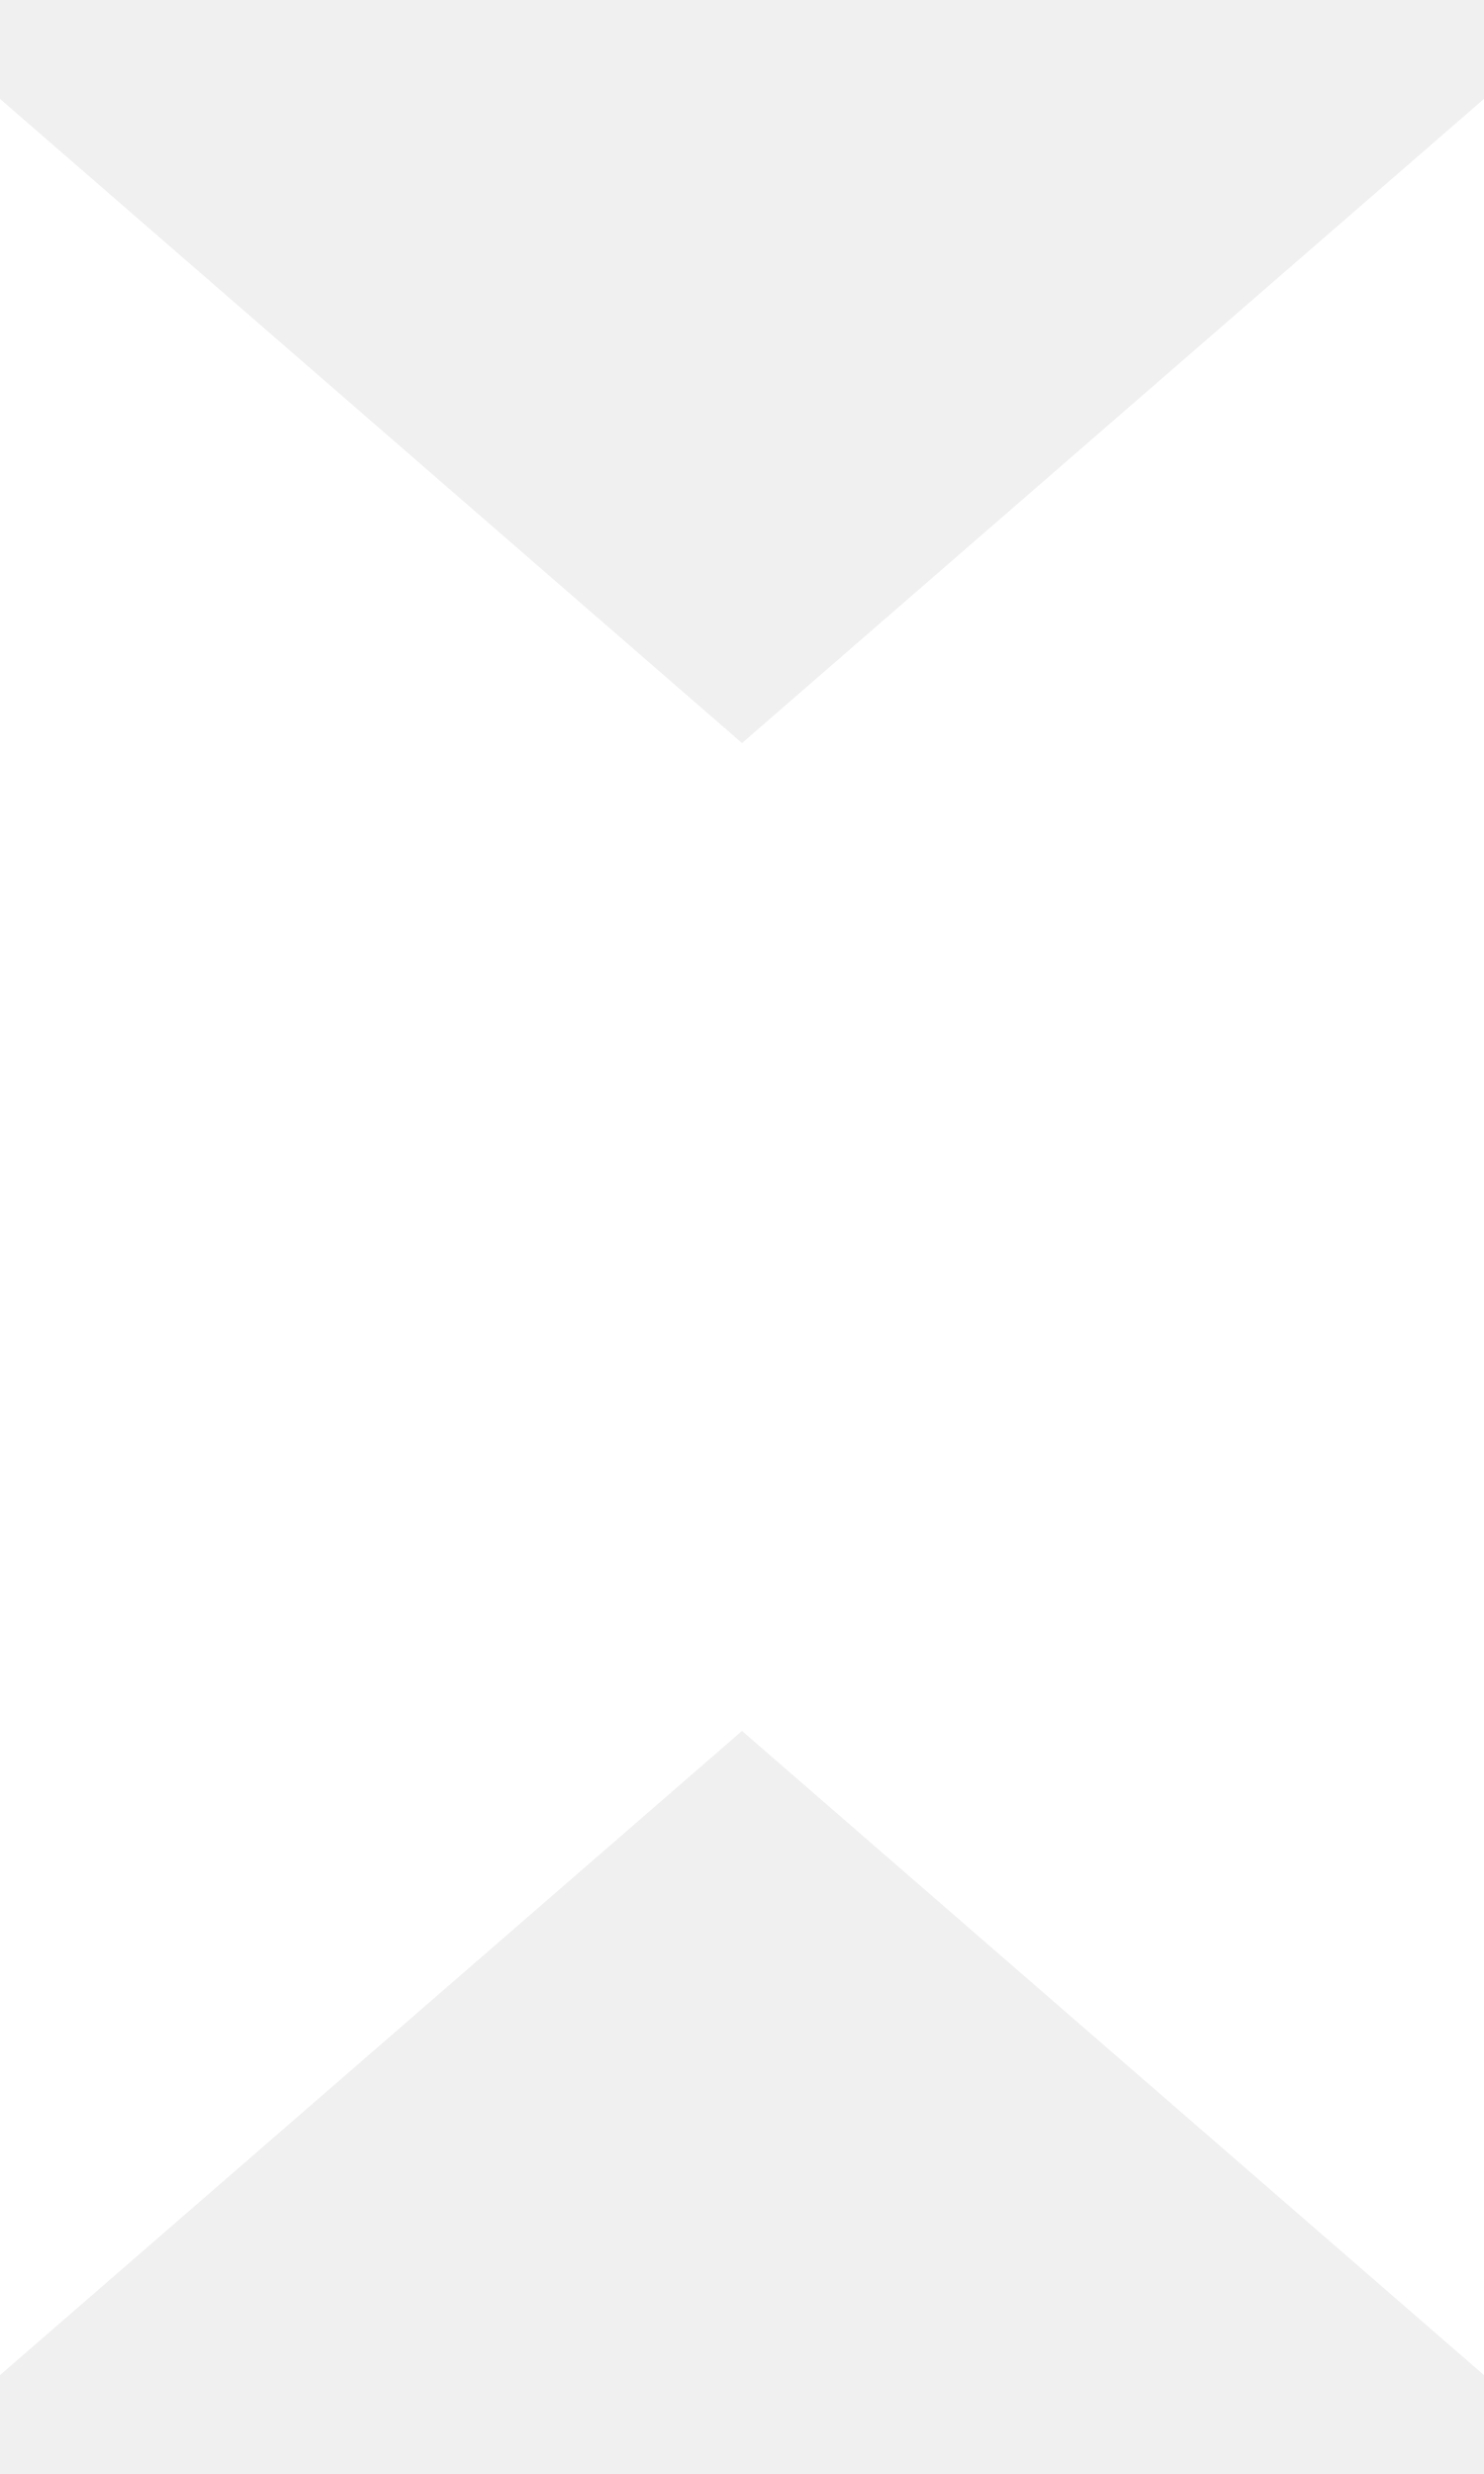
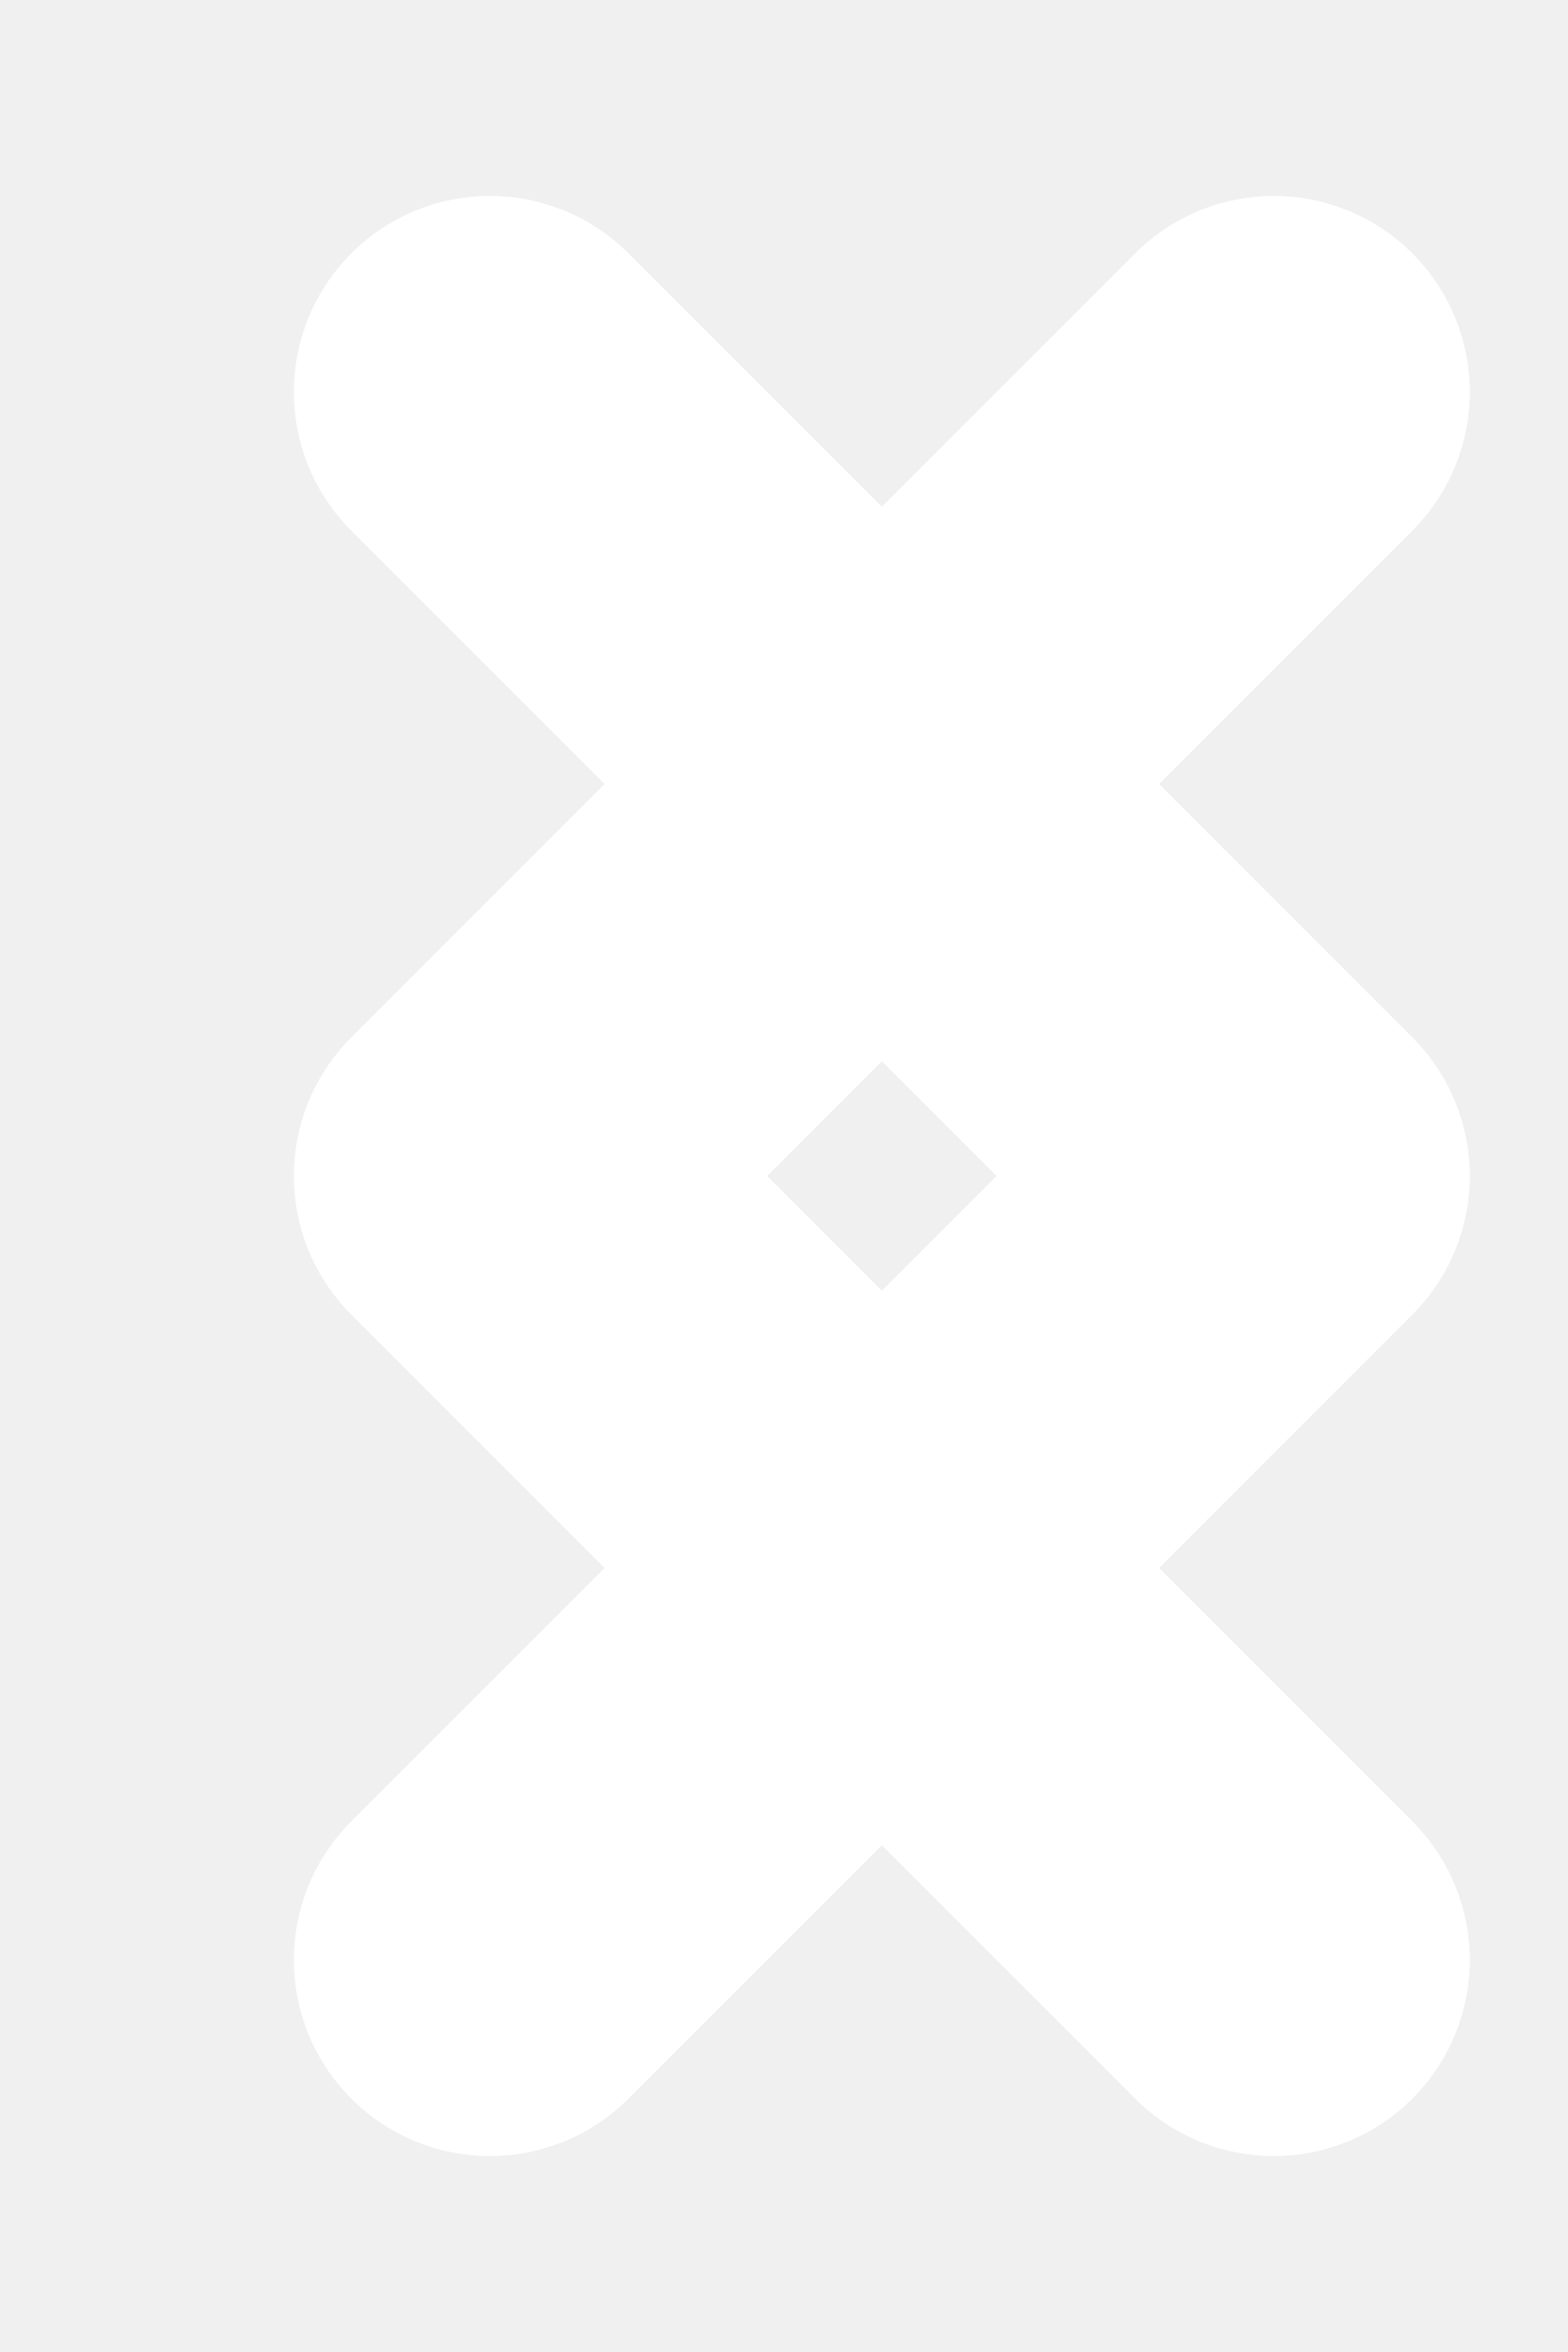
- <svg xmlns="http://www.w3.org/2000/svg" x="0" y="0" width="3" height="5" viewBox="0 0 3 5">
+ <svg xmlns="http://www.w3.org/2000/svg" x="0" y="0" width="8" height="12" viewBox="0 0 8 12">
  <style>
    .t {
-       fill: #fff;
+       fill: none;
+       stroke: #fff;
+       stroke-width: 2;
+       stroke-linecap: round;
+       stroke-linejoin: round;
    }
-     .t:not(:target){
+     .t:not(:target) {
      display: none;
    }
    [id$=dis] {
      opacity: .4;
    }
  </style>
  <g id="lft" class="t">
-     <path class="main" d="M3,4.8l-2.65-2.3l2.65-2.3z" />
+     <path class="main" d="M6.5 2 2.5 6 6.5 10" />
  </g>
  <g id="lft-dis" class="t">
-     <path class="main" d="M3,4.8l-2.65-2.3l2.65-2.3z" />
+     <path class="main" d="M6.5 2 2.5 6 6.5 10" />
  </g>
  <g id="rit" class="t">
-     <path class="main" d="M0,.2l2.65,2.3l-2.65,2.3z" />
+     <path class="main" d="M2.5 2 6.5 6 2.5 10" />
  </g>
  <g id="rit-dis" class="t">
-     <path class="main" d="M0,.2l2.65,2.3l-2.65,2.3z" />
+     <path class="main" d="M2.5 2 6.5 6 2.5 10" />
  </g>
</svg>
